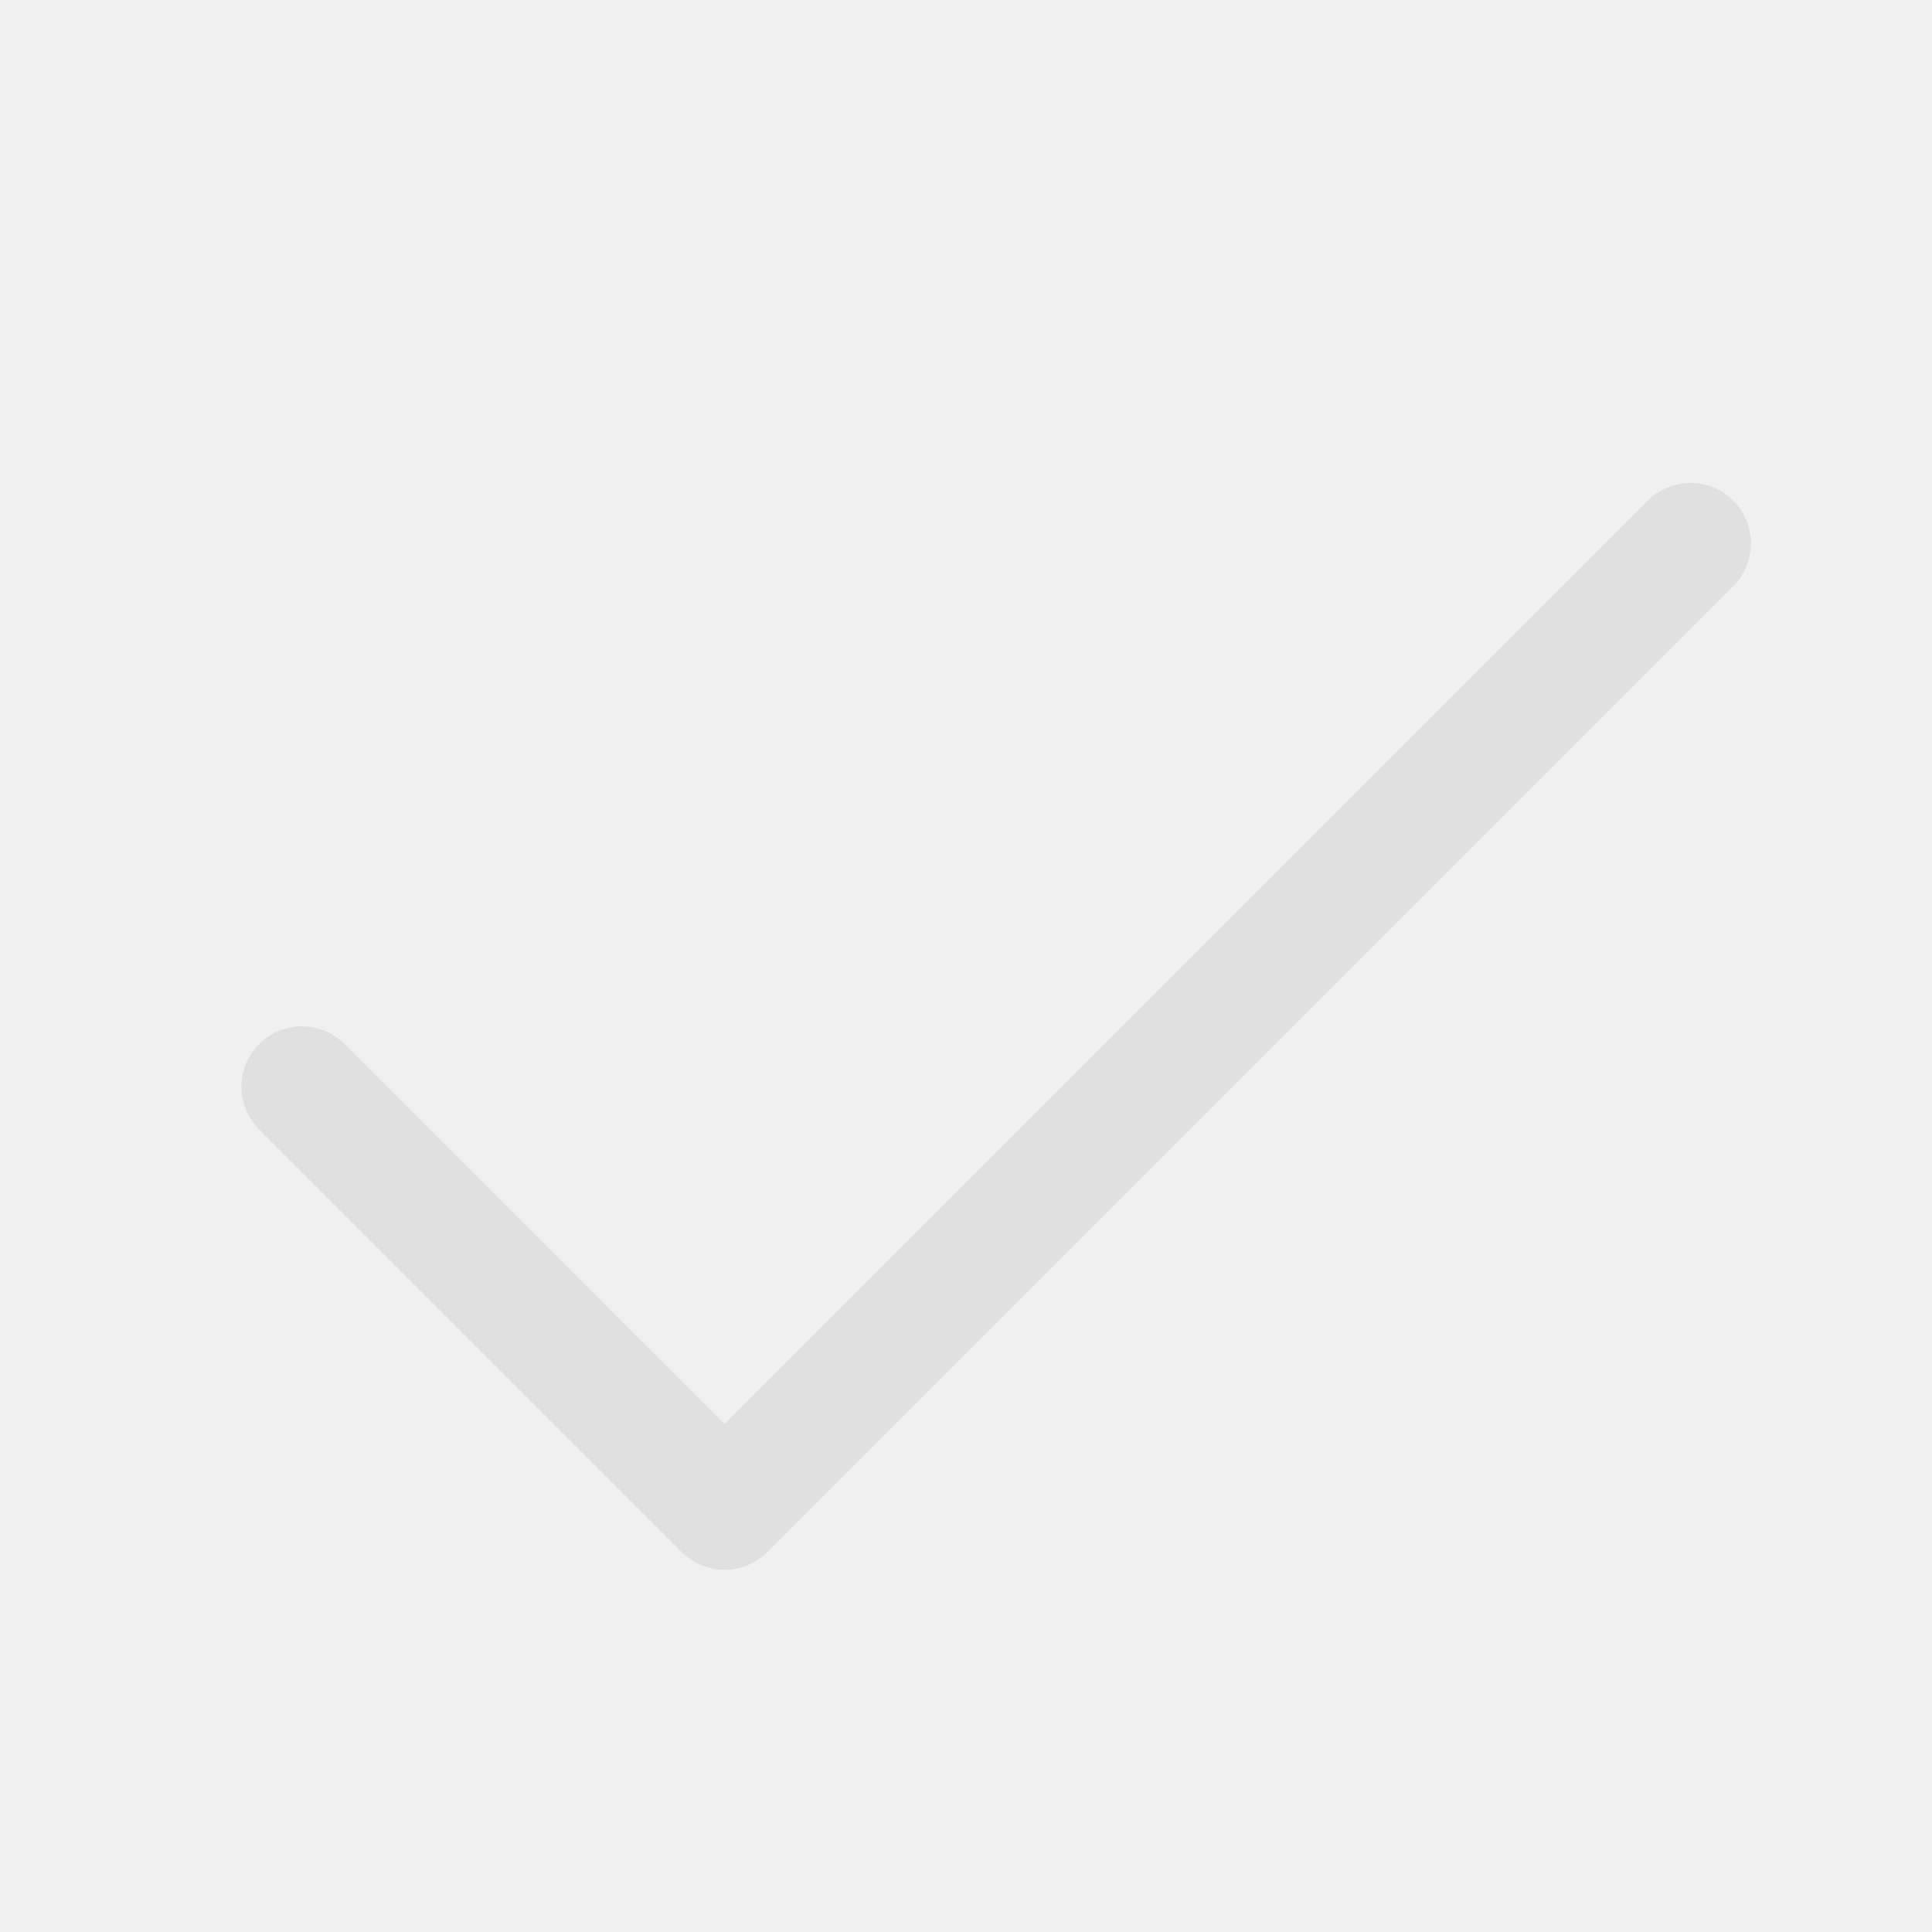
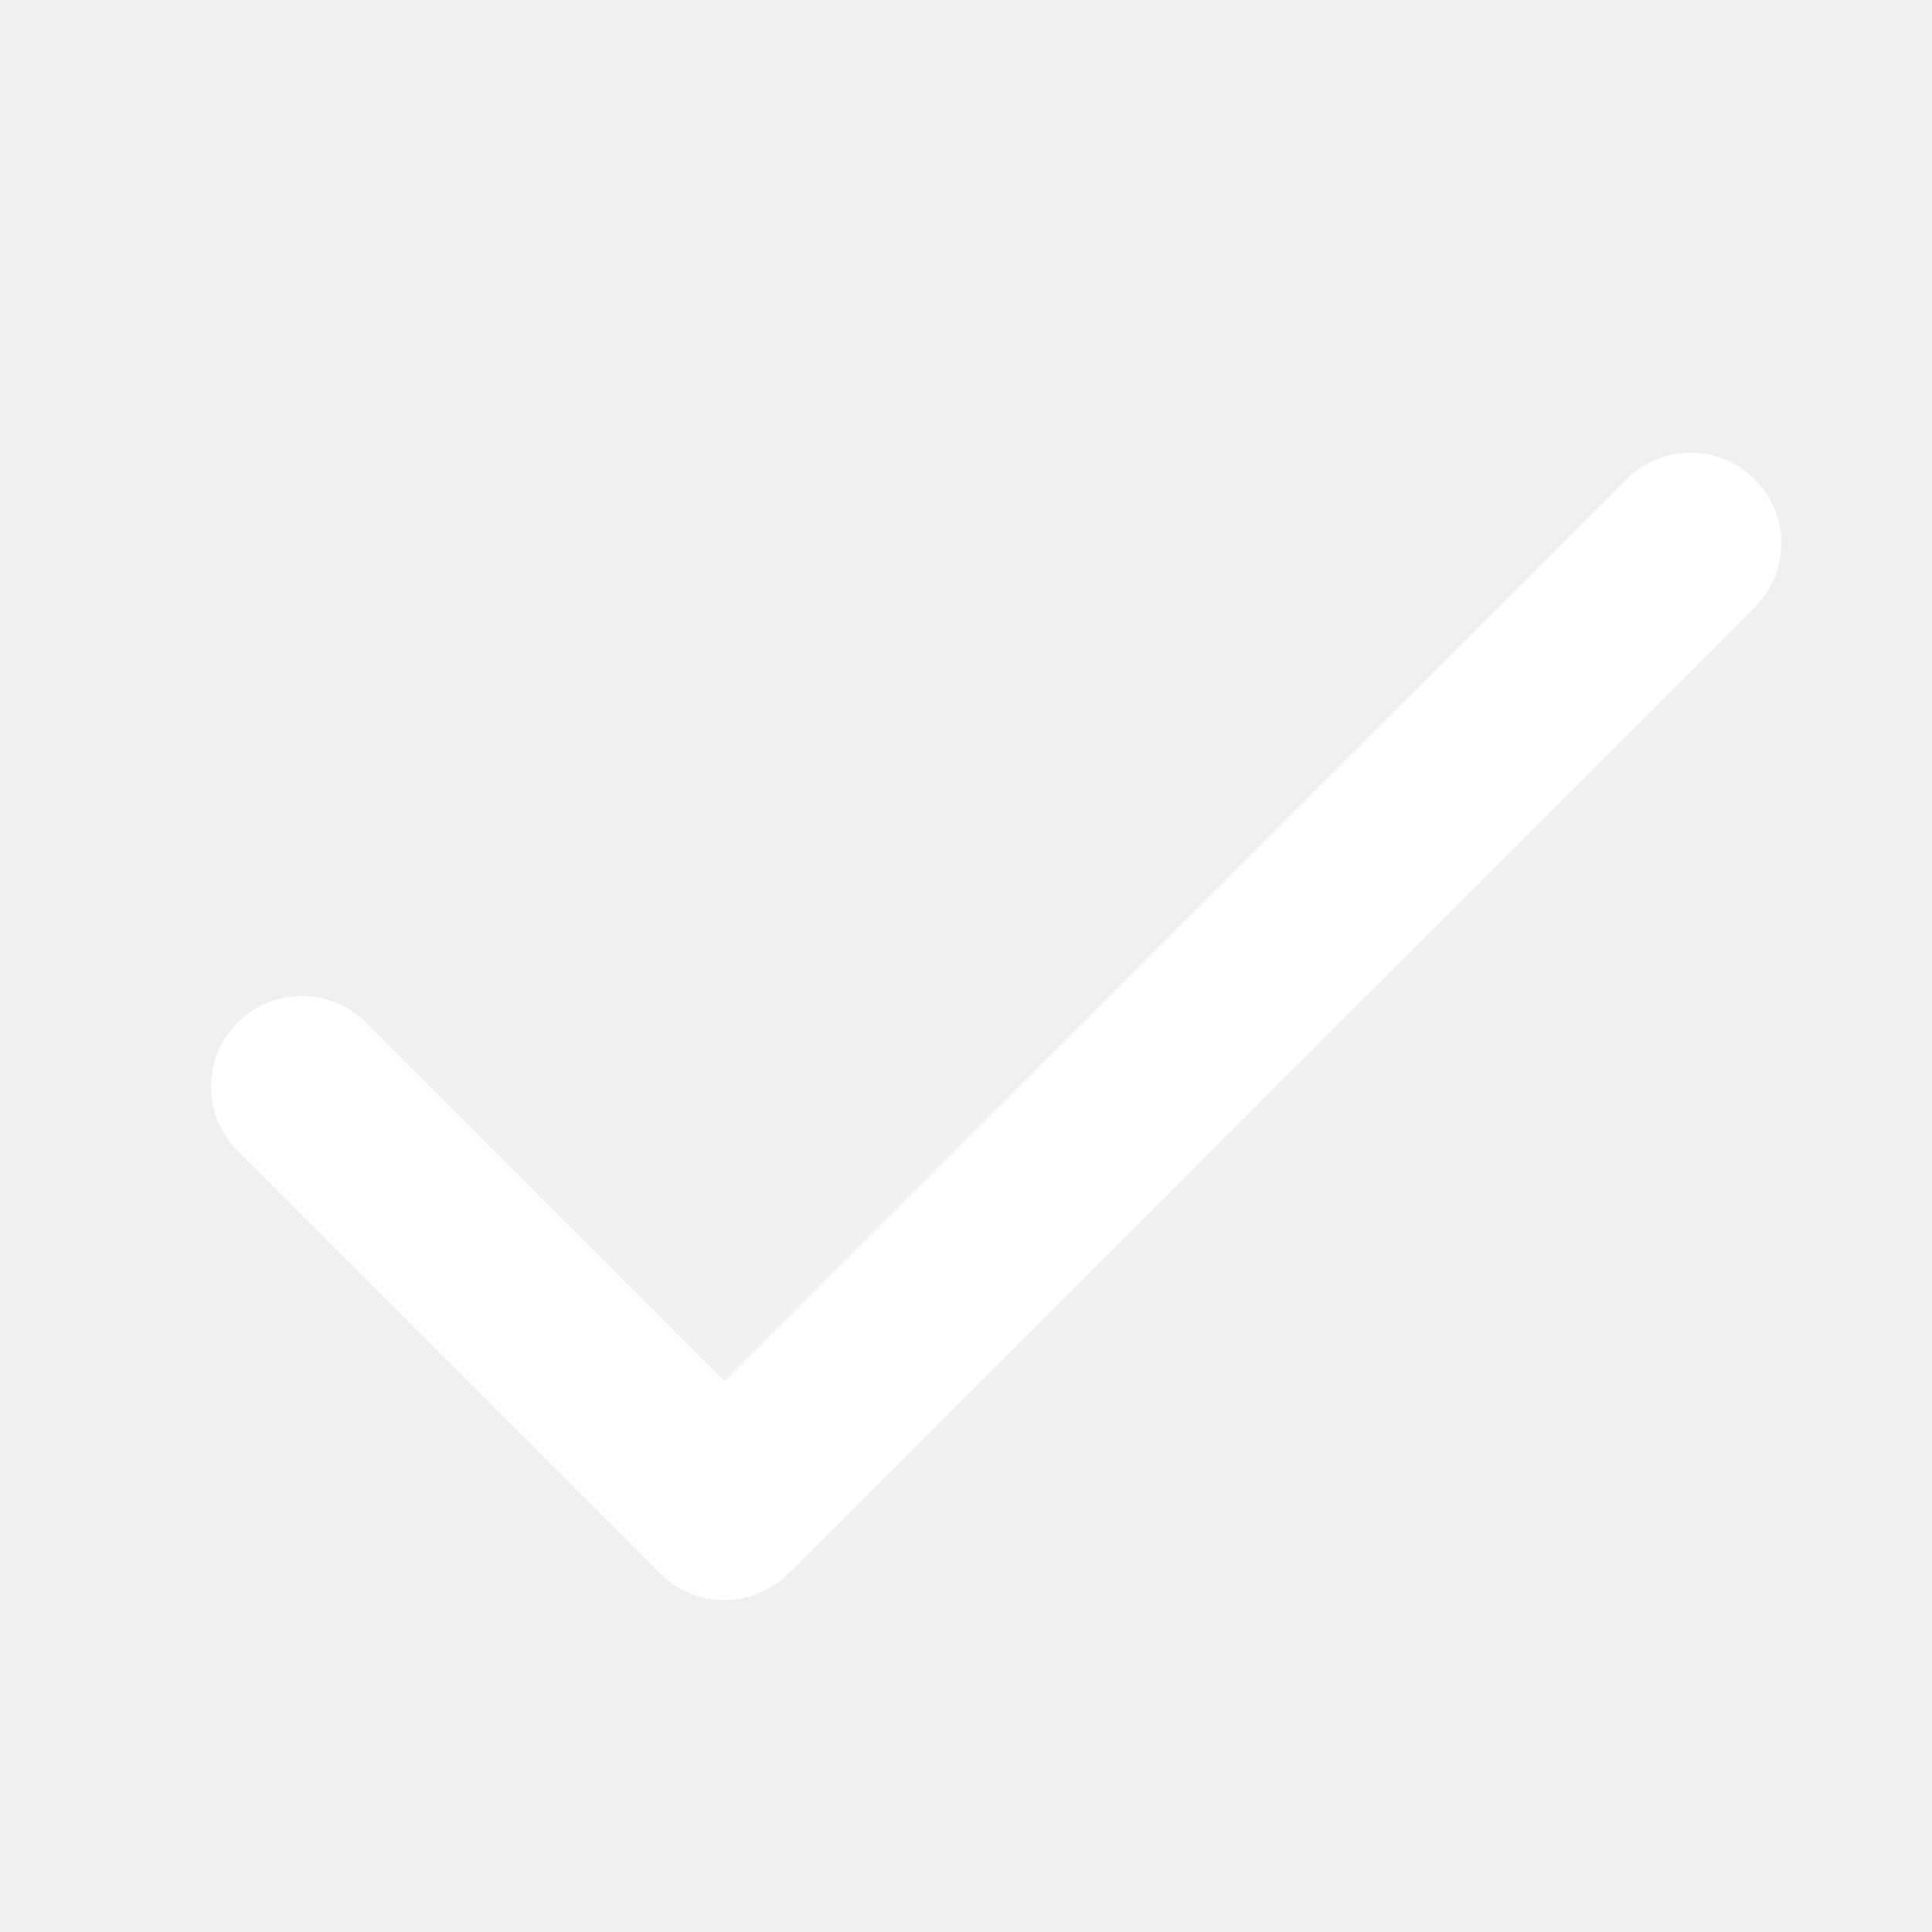
- <svg xmlns="http://www.w3.org/2000/svg" width="32" height="32" viewBox="0 0 256 256">
-   <path fill="#e0e0e0" d="M229.66 77.66l-128 128a8 8 0 0 1-11.32 0l-56-56a8 8 0 0 1 11.32-11.32L96 188.69L218.34 66.34a8 8 0 0 1 11.32 11.32Z" />
+ <svg xmlns="http://www.w3.org/2000/svg" viewBox="0 0 256 256" fill="#ffffff">
+   <path d="M232.49,80.49l-128,128a12,12,0,0,1-17,0l-56-56a12,12,0,1,1,17-17L96,183,215.51,63.51a12,12,0,0,1,17,17Z" />
</svg>
